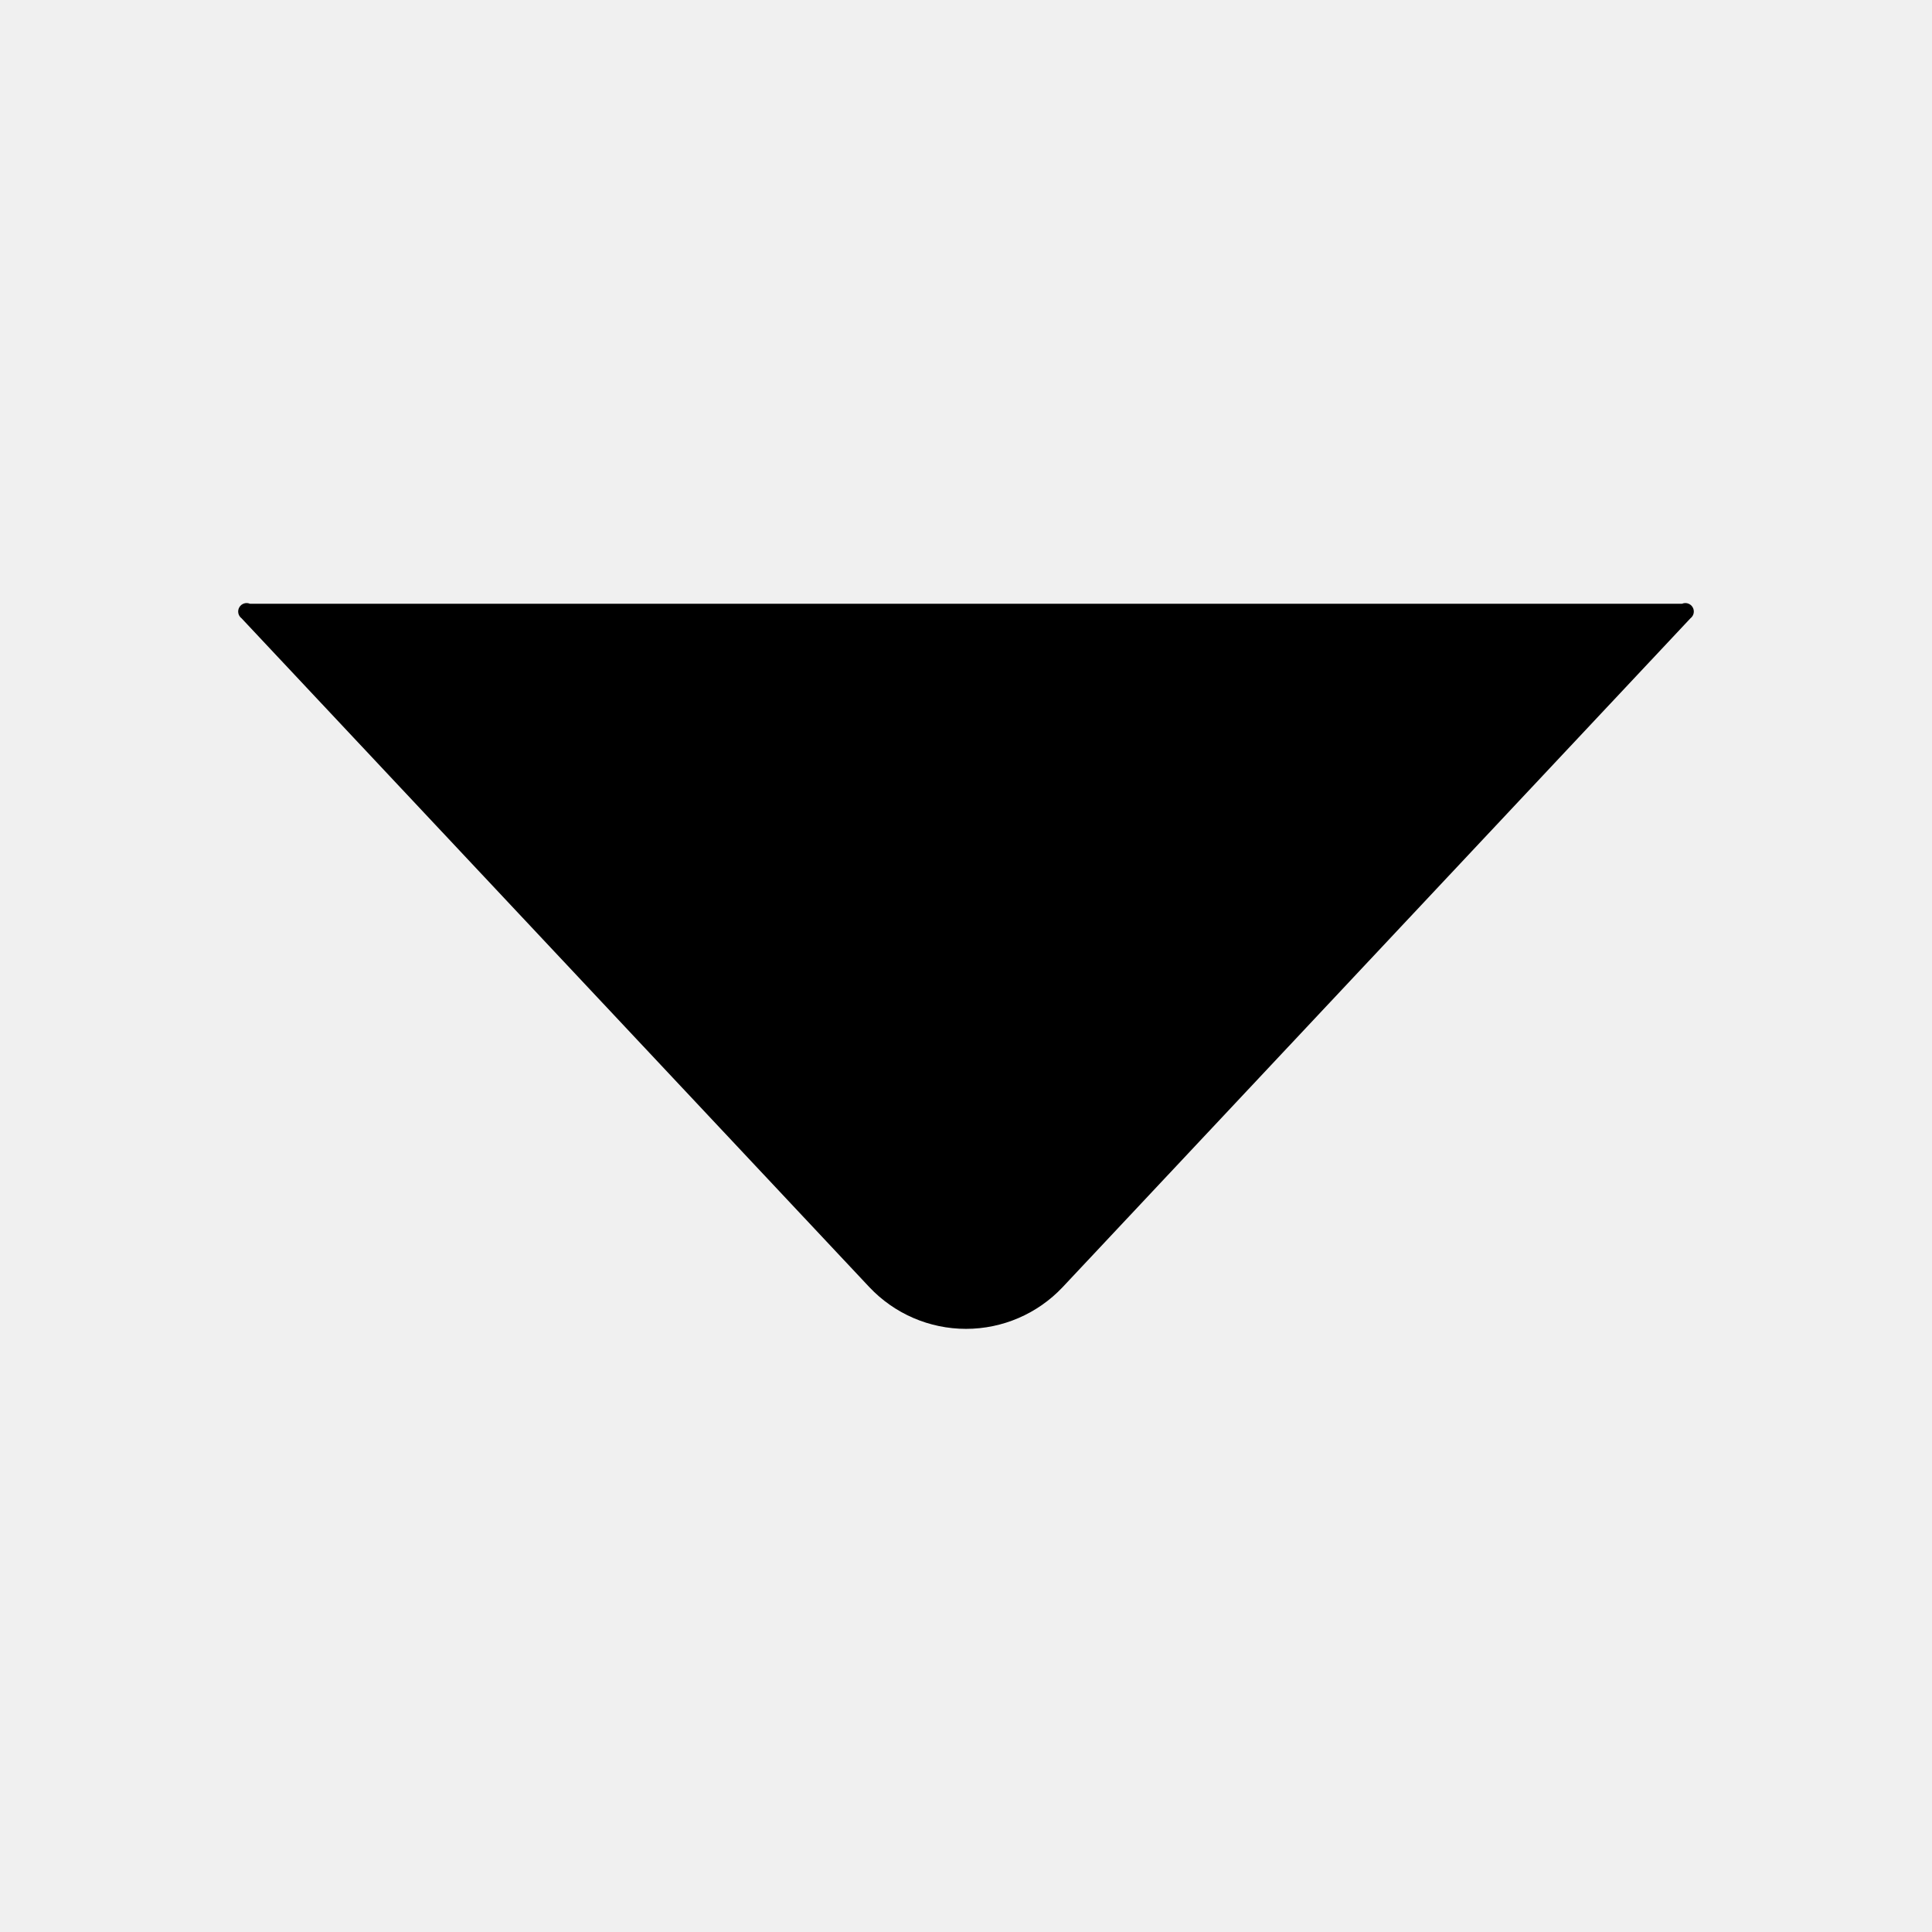
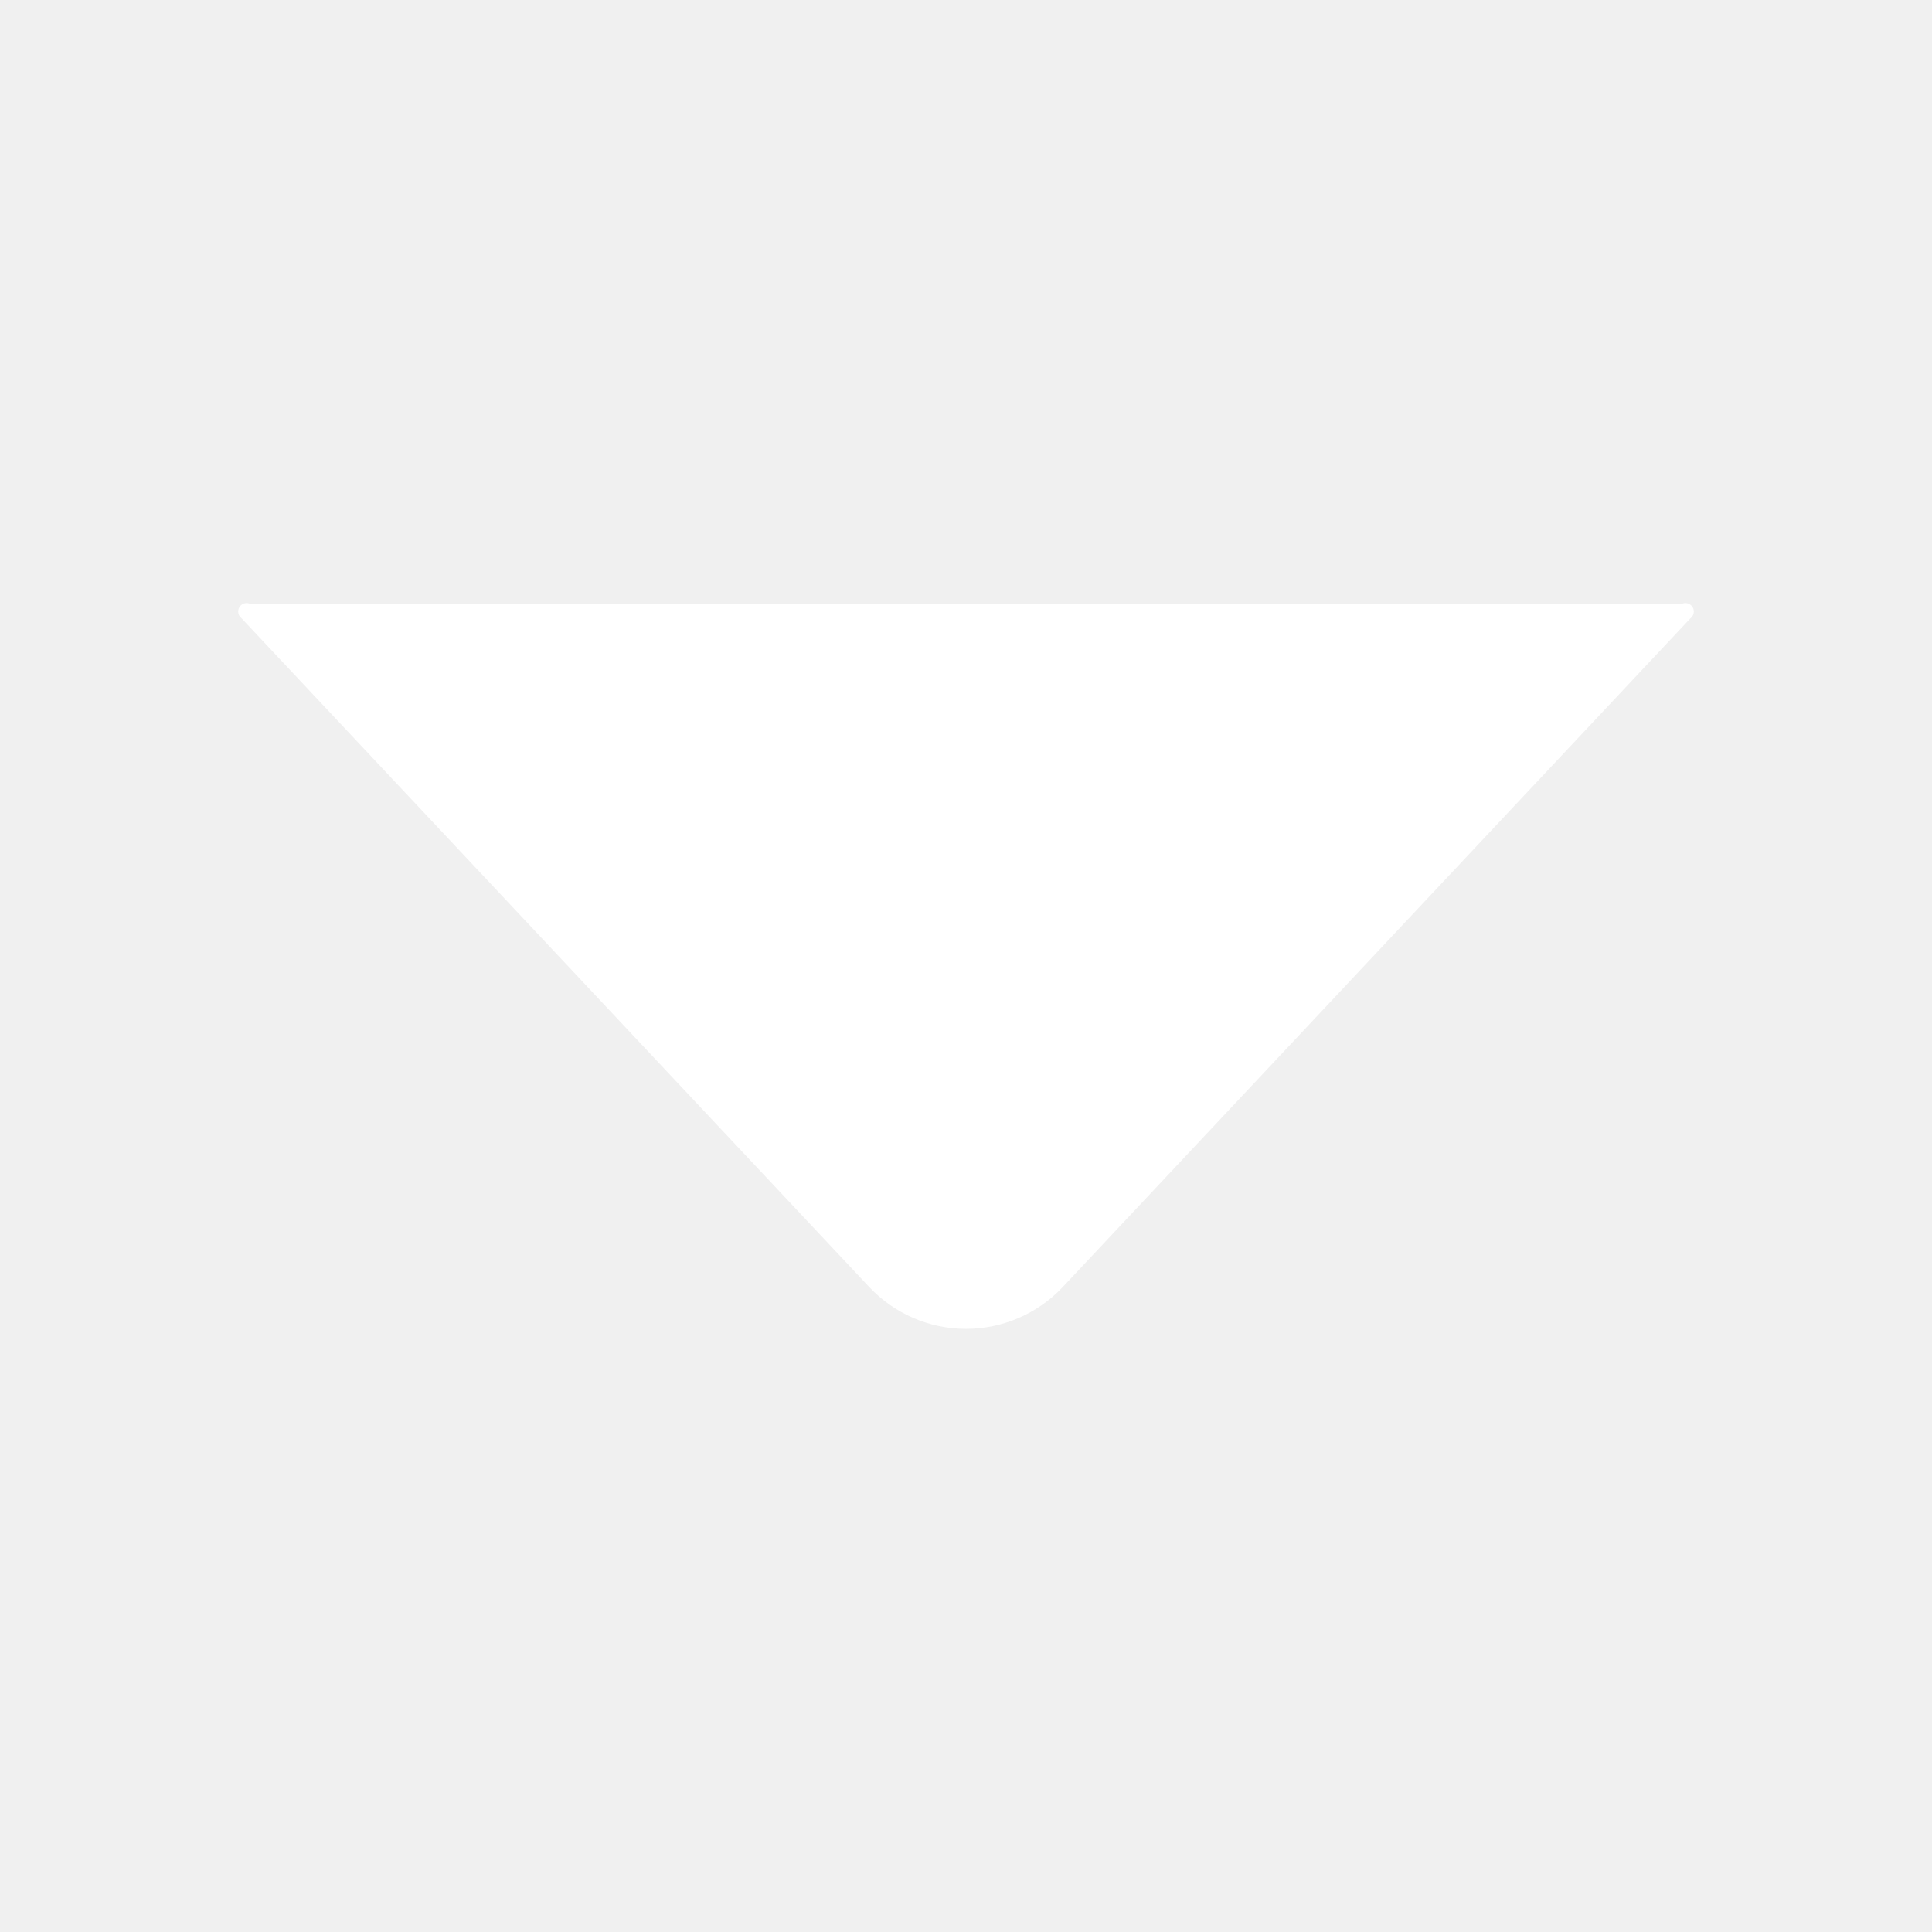
<svg xmlns="http://www.w3.org/2000/svg" width="16" height="16" data-supported-dps="16x16">
-   <path d="M8.8 10.66L14 5.12a.07.07 0 00-.07-.12H2.07a.07.07 0 00-.07.12l5.2 5.54a1.1 1.1 0 001.6 0z" />
+   <path d="M8.8 10.66L14 5.12a.07.07 0 00-.07-.12H2.07a.07.07 0 00-.07.12l5.2 5.54a1.1 1.1 0 001.6 0z" fill="#fff" />
</svg>
